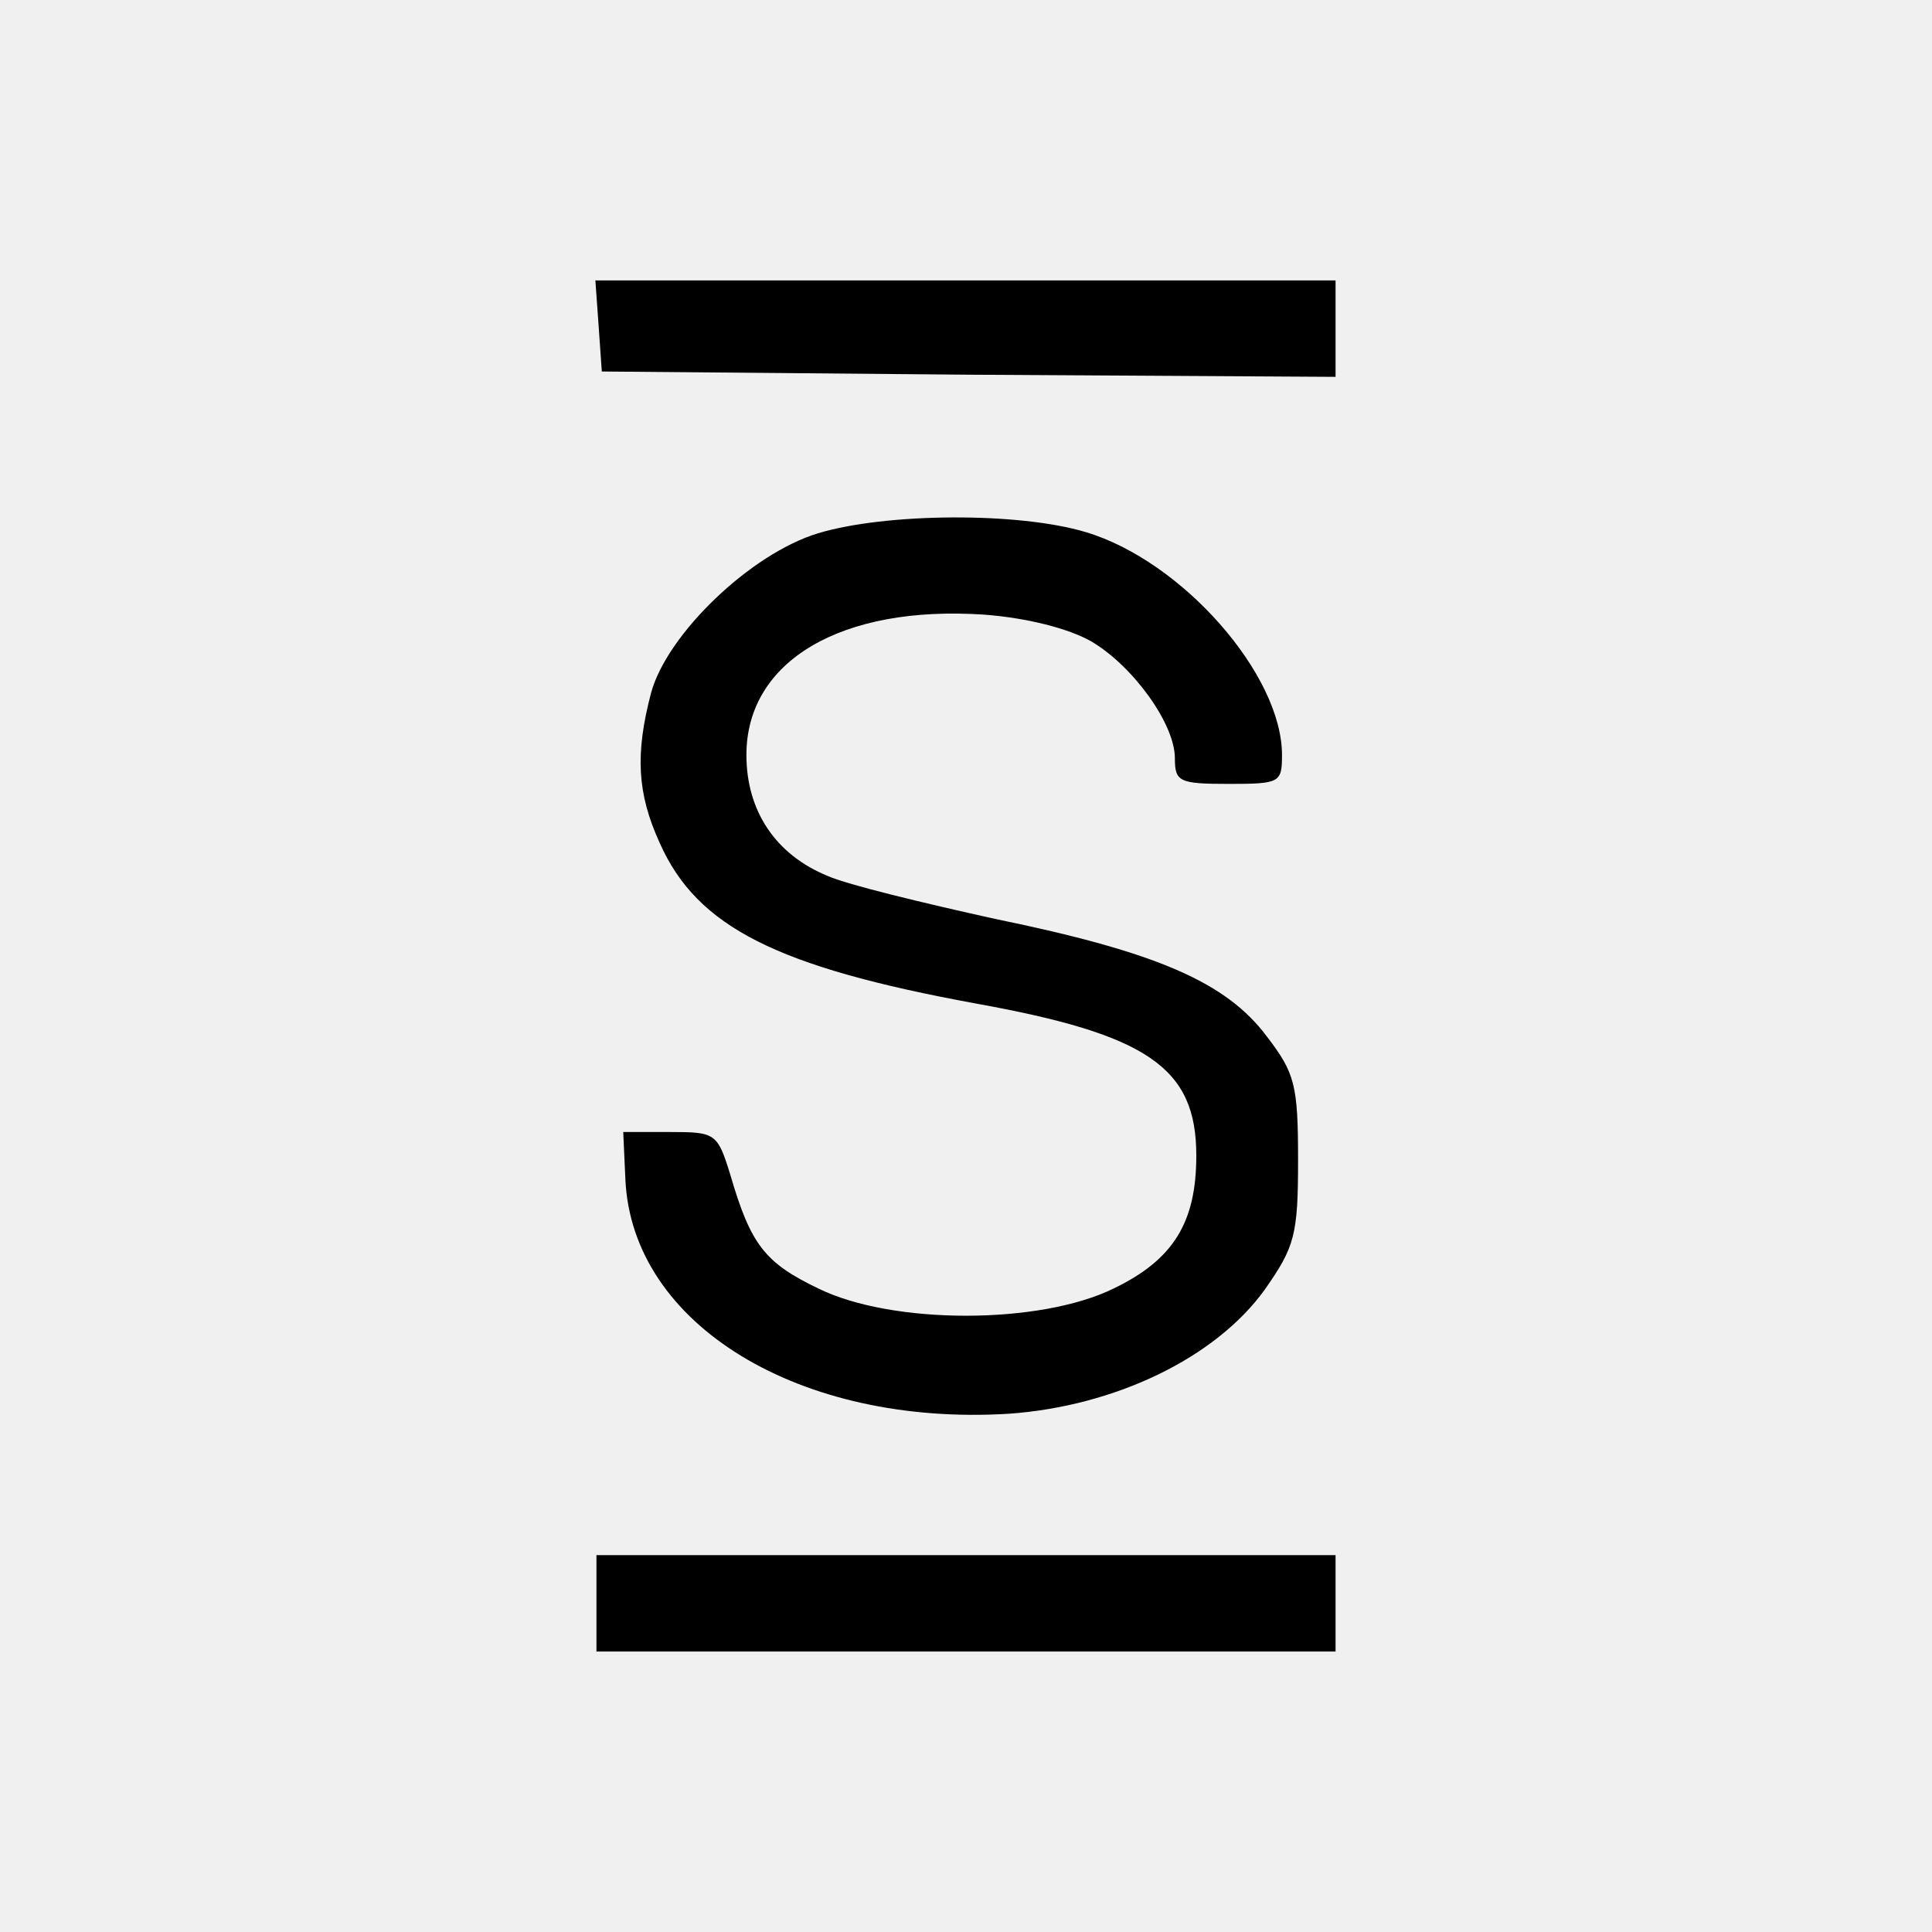
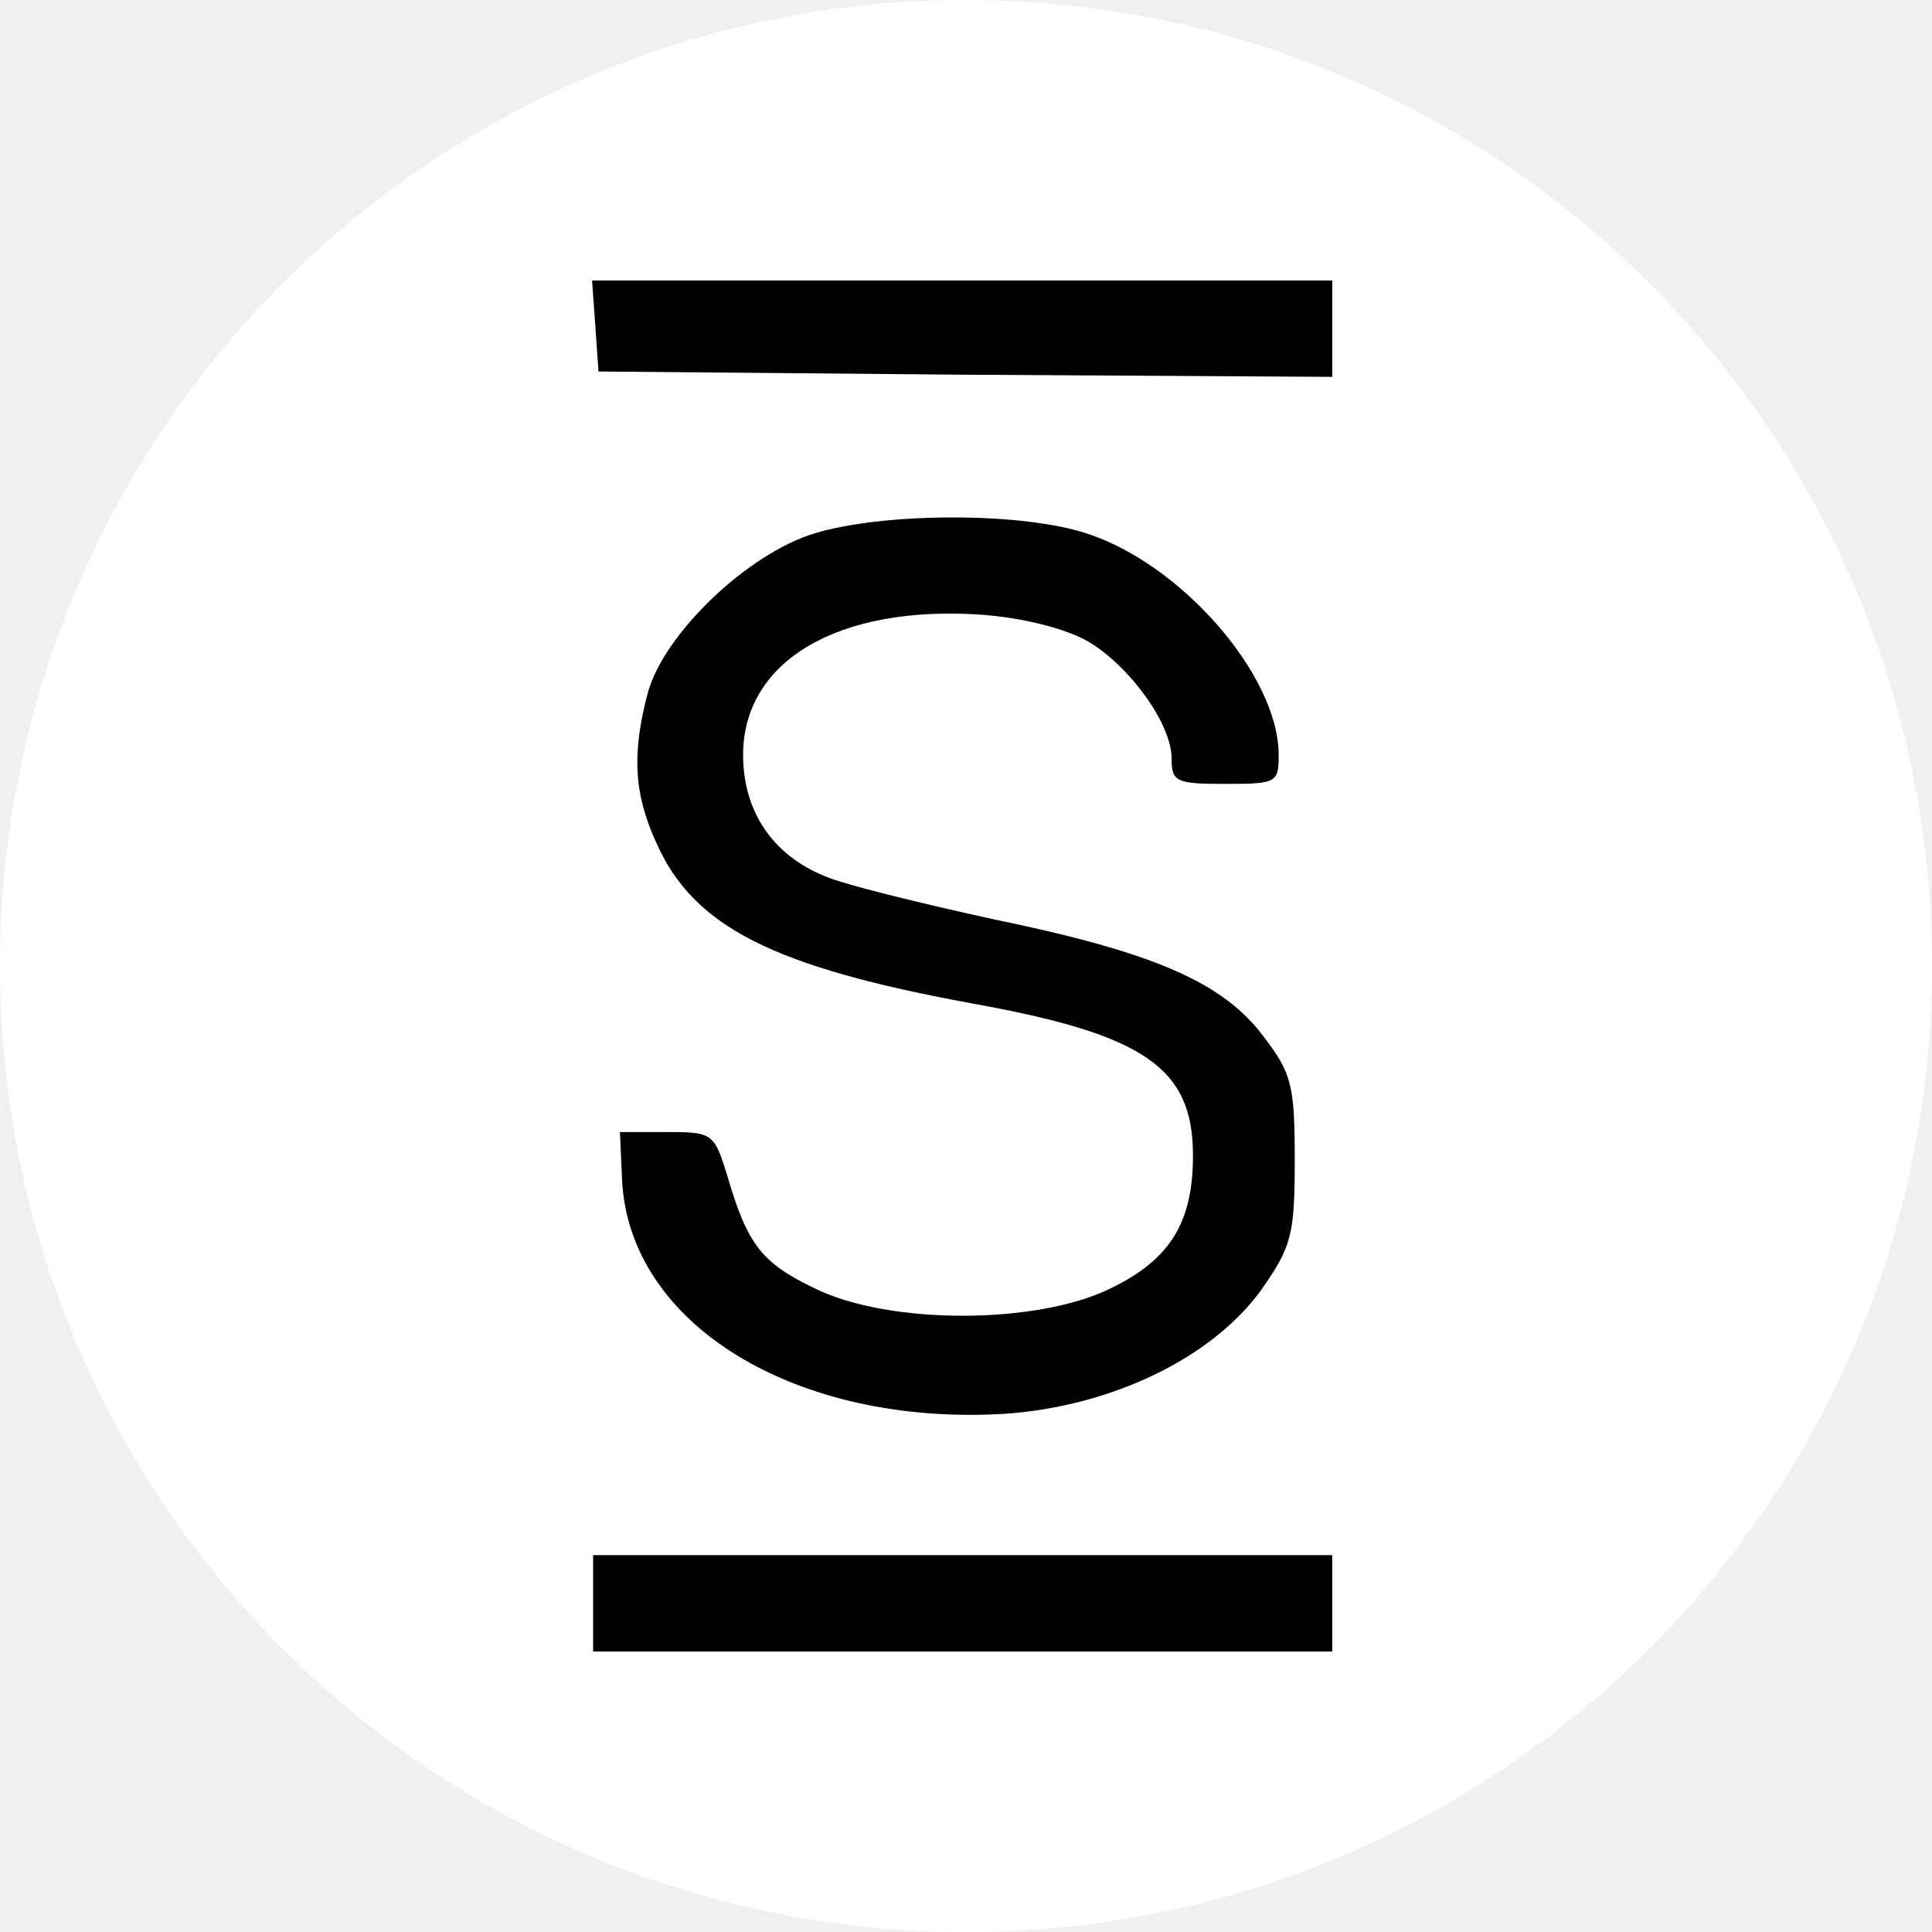
<svg xmlns="http://www.w3.org/2000/svg" width="62" height="62" viewBox="0 0 62 62" fill="none">
-   <g transform="translate(-1.828,-2.344) scale(0.34375)">
-     <g transform="translate(0,192) scale(0.1,-0.1)">
-       <path d="M612 1548 l3 -43 343 -3 342 -2 0 45 0 45 -346 0 -345 0 3 -42z M817 1354 c-63 -19 -141 -94 -156 -149 -15 -57 -13 -94 8 -140 35 -79 110 -116 295 -150 161 -29 206 -60 206 -142 0 -62 -21 -97 -77 -124 -69 -34 -207 -34 -276 0 -50 24 -63 41 -82 106 -12 39 -14 40 -56 40 l-44 0 2 -44 c6 -136 163 -231 358 -219 99 7 193 52 239 116 28 40 31 51 31 121 0 70 -3 81 -29 115 -38 51 -103 79 -254 110 -68 15 -138 32 -156 40 -49 20 -76 61 -76 113 0 88 89 140 222 131 40 -3 79 -13 100 -25 39 -23 78 -77 78 -109 0 -22 4 -24 50 -24 48 0 50 1 50 27 0 75 -93 181 -183 208 -63 19 -187 18 -250 -1z M610 355 l0 -45 345 0 345 0 0 45 0 45 -345 0 -345 0 0 -45z" fill="#000000" />
-     </g>
-   </g>
+   <rect width="62" height="62" rx="31" fill="white" />
+   <path d="M19.103 10.444L19.206 11.922L30.997 12.025L42.753 12.094V10.547V9H30.859H19L19.103 10.444ZM26.15 17.113C23.984 17.766 21.303 20.344 20.788 22.234C20.272 24.194 20.341 25.466 21.062 27.047C22.266 29.762 24.844 31.034 31.203 32.203C36.737 33.2 38.284 34.266 38.284 37.084C38.284 39.216 37.562 40.419 35.638 41.347C33.266 42.516 28.522 42.516 26.15 41.347C24.431 40.522 23.984 39.938 23.331 37.703C22.919 36.362 22.85 36.328 21.406 36.328H19.894L19.962 37.841C20.169 42.516 25.566 45.781 32.269 45.369C35.672 45.128 38.903 43.581 40.484 41.381C41.447 40.006 41.55 39.628 41.55 37.222C41.55 34.816 41.447 34.438 40.553 33.269C39.247 31.516 37.013 30.553 31.822 29.488C29.484 28.972 27.078 28.387 26.459 28.113C24.775 27.425 23.847 26.016 23.847 24.228C23.847 21.203 26.906 19.416 31.478 19.725C32.853 19.828 34.194 20.172 34.916 20.584C36.256 21.375 37.597 23.231 37.597 24.331C37.597 25.087 37.734 25.156 39.316 25.156C40.966 25.156 41.034 25.122 41.034 24.228C41.034 21.65 37.837 18.006 34.744 17.078C32.578 16.425 28.316 16.459 26.15 17.113ZM19.034 51.453V53H30.894H42.753V51.453V49.906H30.894H19.034V51.453Z" fill="black" />
</svg>
